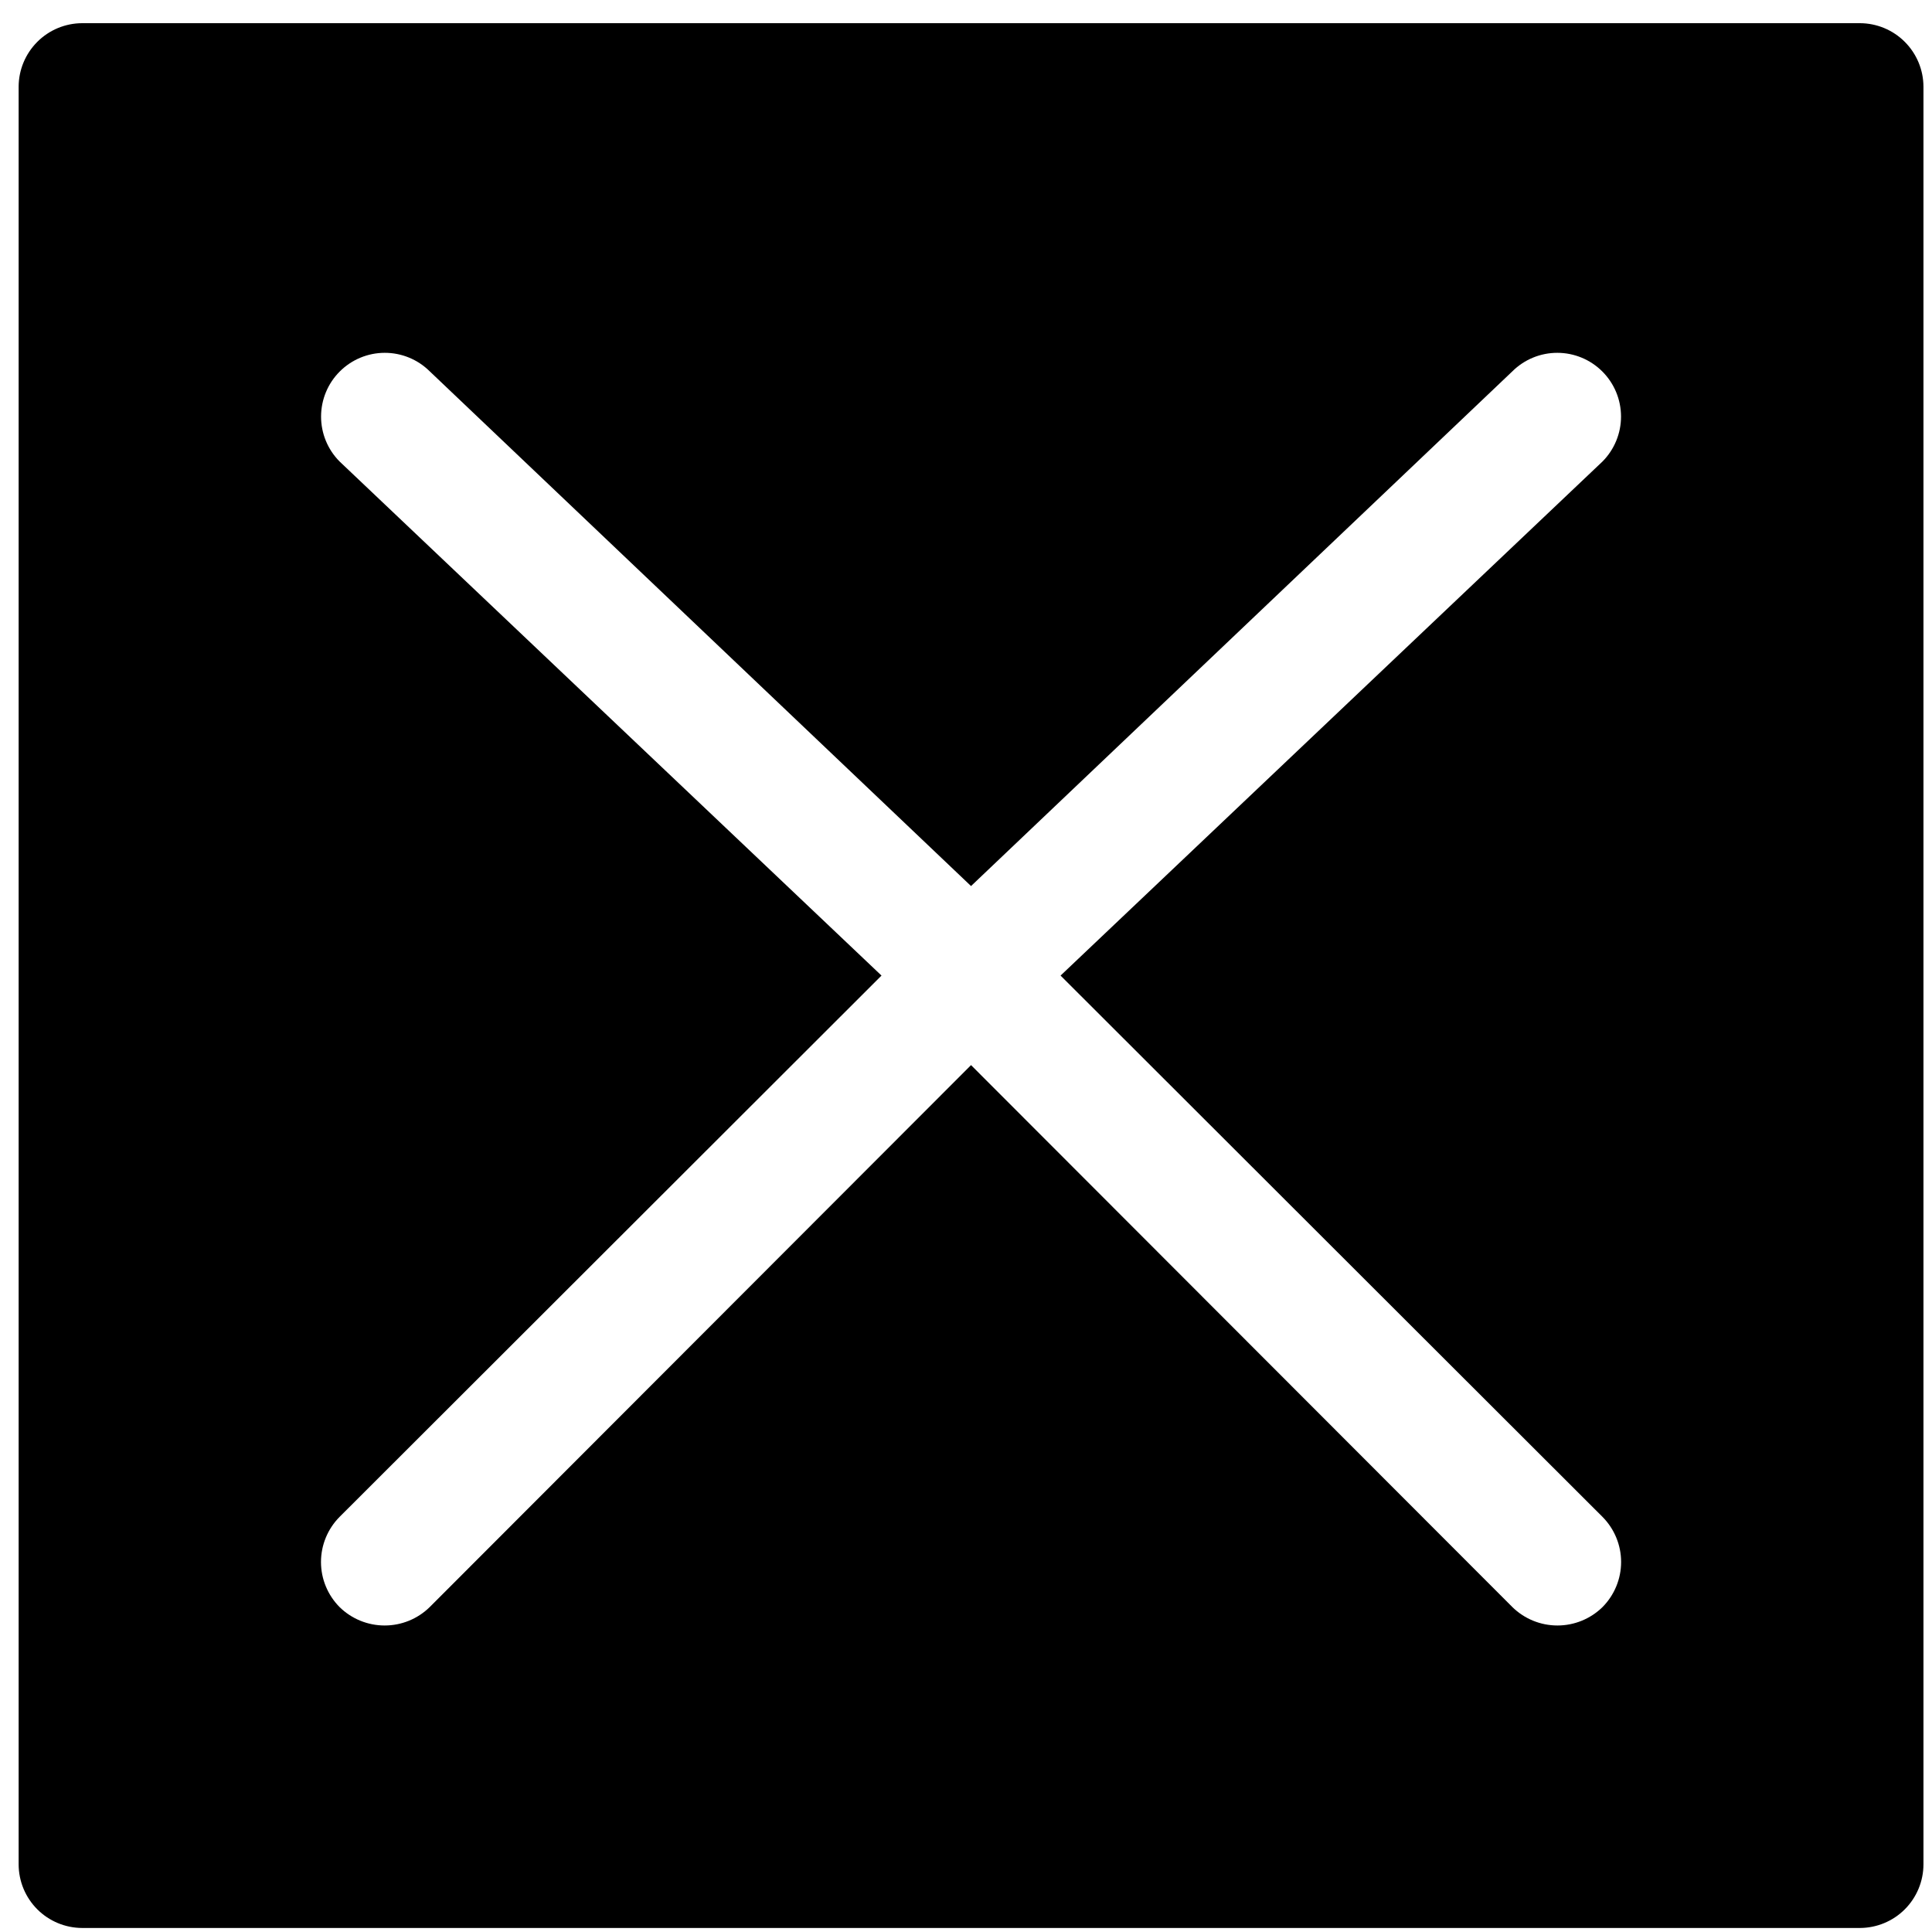
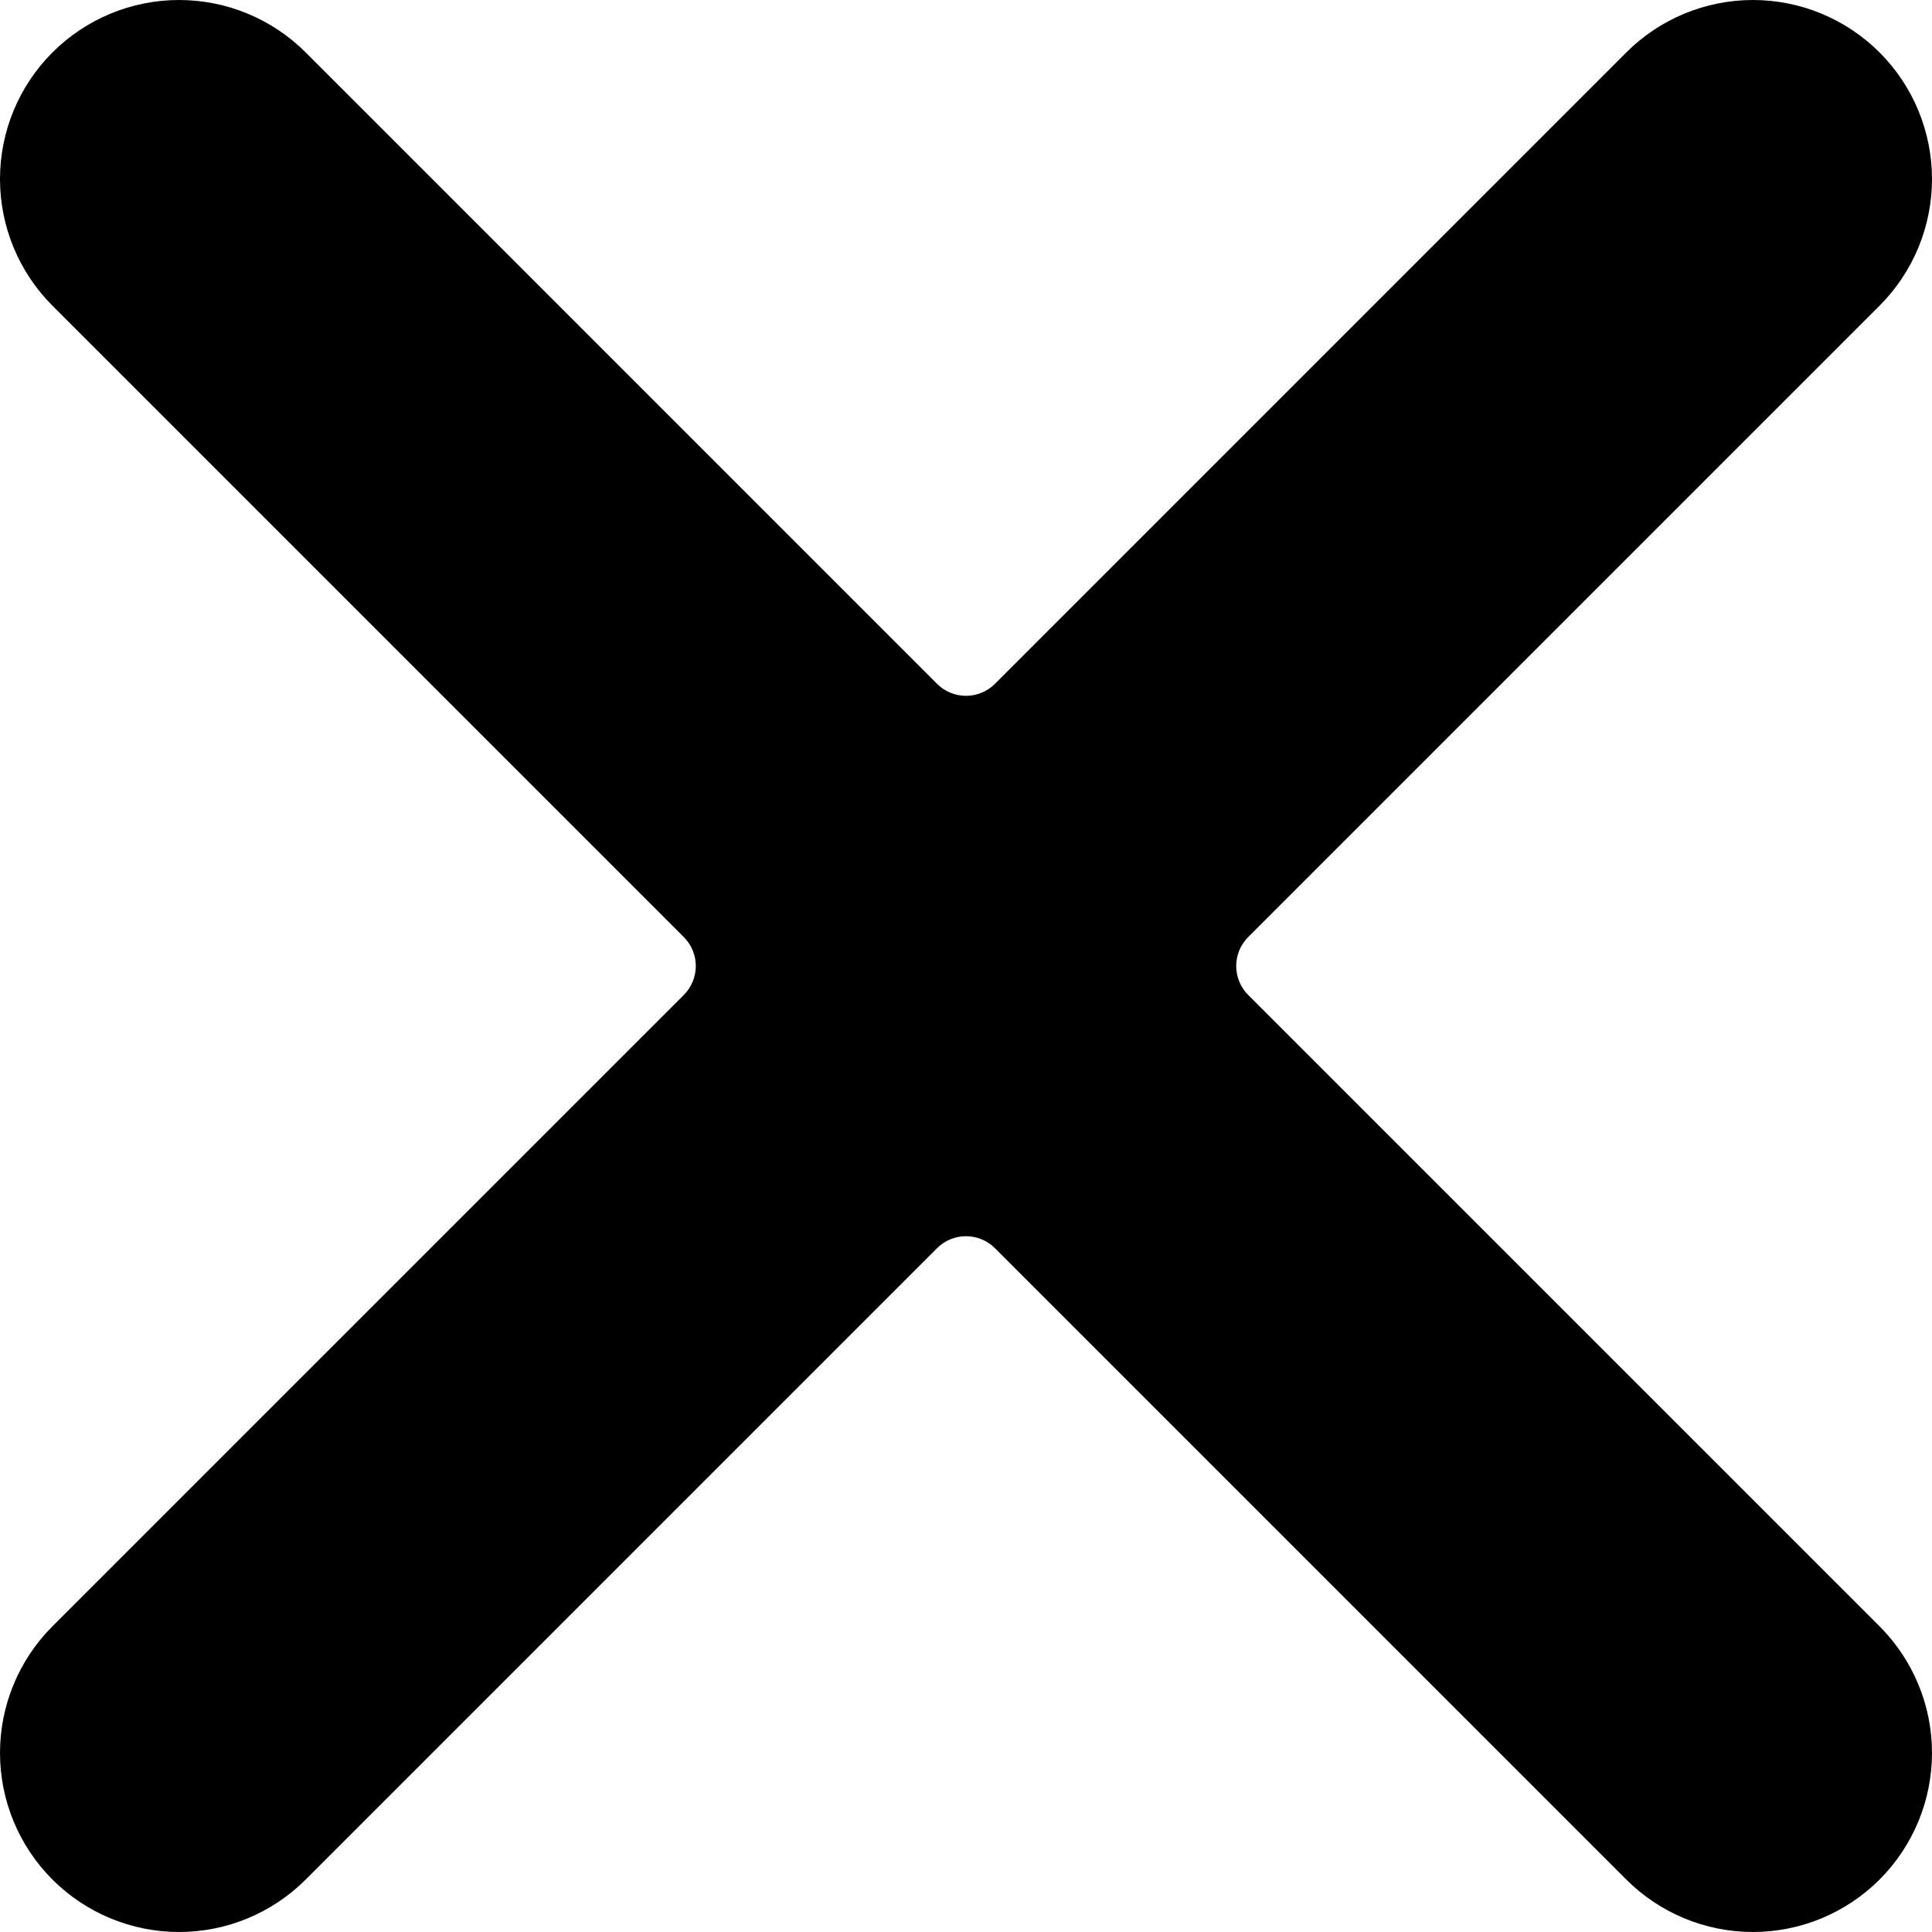
- <svg xmlns="http://www.w3.org/2000/svg" width="71" height="71" viewBox="0 0 71 71" fill="none">
-   <path d="M68.352 0.852H3.019C2.401 0.854 1.808 1.1 1.371 1.538C0.934 1.975 0.687 2.567 0.685 3.185V68.519C0.687 69.137 0.934 69.73 1.371 70.167C1.808 70.604 2.401 70.85 3.019 70.852H68.352C68.97 70.85 69.563 70.604 70 70.167C70.437 69.73 70.684 69.137 70.686 68.519V3.185C70.684 2.567 70.437 1.975 70 1.538C69.563 1.1 68.97 0.854 68.352 0.852ZM58.892 55.745C59.329 56.186 59.575 56.782 59.575 57.402C59.575 58.023 59.329 58.618 58.892 59.059C58.45 59.493 57.855 59.736 57.236 59.736C56.616 59.736 56.021 59.493 55.579 59.059L35.685 39.142L15.792 59.059C15.35 59.493 14.755 59.736 14.136 59.736C13.516 59.736 12.921 59.493 12.479 59.059C12.042 58.618 11.796 58.023 11.796 57.402C11.796 56.782 12.042 56.186 12.479 55.745L32.395 35.852L12.479 16.959C12.042 16.519 11.798 15.924 11.799 15.304C11.801 14.684 12.047 14.09 12.486 13.652C12.924 13.214 13.518 12.967 14.137 12.966C14.757 12.965 15.352 13.209 15.792 13.646L35.685 32.562L55.579 13.646C56.019 13.209 56.614 12.965 57.233 12.966C57.853 12.967 58.447 13.214 58.885 13.652C59.324 14.09 59.57 14.684 59.572 15.304C59.573 15.924 59.328 16.519 58.892 16.959L38.975 35.852L58.892 55.745Z" fill="black" />
+ <svg xmlns="http://www.w3.org/2000/svg" width="70" height="70" viewBox="0 0 70 70" fill="none">
+   <path d="M68.1 58.924C69.316 60.141 70 61.791 70 63.512C70 65.233 69.316 66.883 68.1 68.1C66.883 69.316 65.233 70 63.512 70C61.791 70 60.141 69.316 58.924 68.1L36.048 45.224C35.77 44.946 35.393 44.79 35 44.79C34.607 44.79 34.23 44.946 33.952 45.224L11.076 68.1C9.859 69.316 8.209 70 6.488 70C4.767 70 3.117 69.316 1.9 68.1C0.684 66.883 0 65.233 0 63.512C0 61.791 0.684 60.141 1.9 58.924L24.776 36.049C25.054 35.771 25.21 35.394 25.21 35C25.21 34.607 25.054 34.23 24.776 33.952L1.9 11.076C0.684 9.859 0 8.209 0 6.488C0 4.767 0.684 3.117 1.9 1.9C3.117 0.684 4.767 0 6.488 0C8.209 0 9.859 0.684 11.076 1.9L33.952 24.777C34.23 25.055 34.607 25.211 35 25.211C35.393 25.211 35.77 25.055 36.048 24.777L58.924 1.9C60.141 0.684 61.791 0 63.512 0C65.233 0 66.883 0.684 68.1 1.9C69.316 3.117 70 4.767 70 6.488C70 8.209 69.316 9.859 68.1 11.076L45.224 33.952C44.946 34.23 44.79 34.607 44.79 35C44.79 35.394 44.946 35.771 45.224 36.049L68.1 58.924Z" fill="black" />
</svg>
